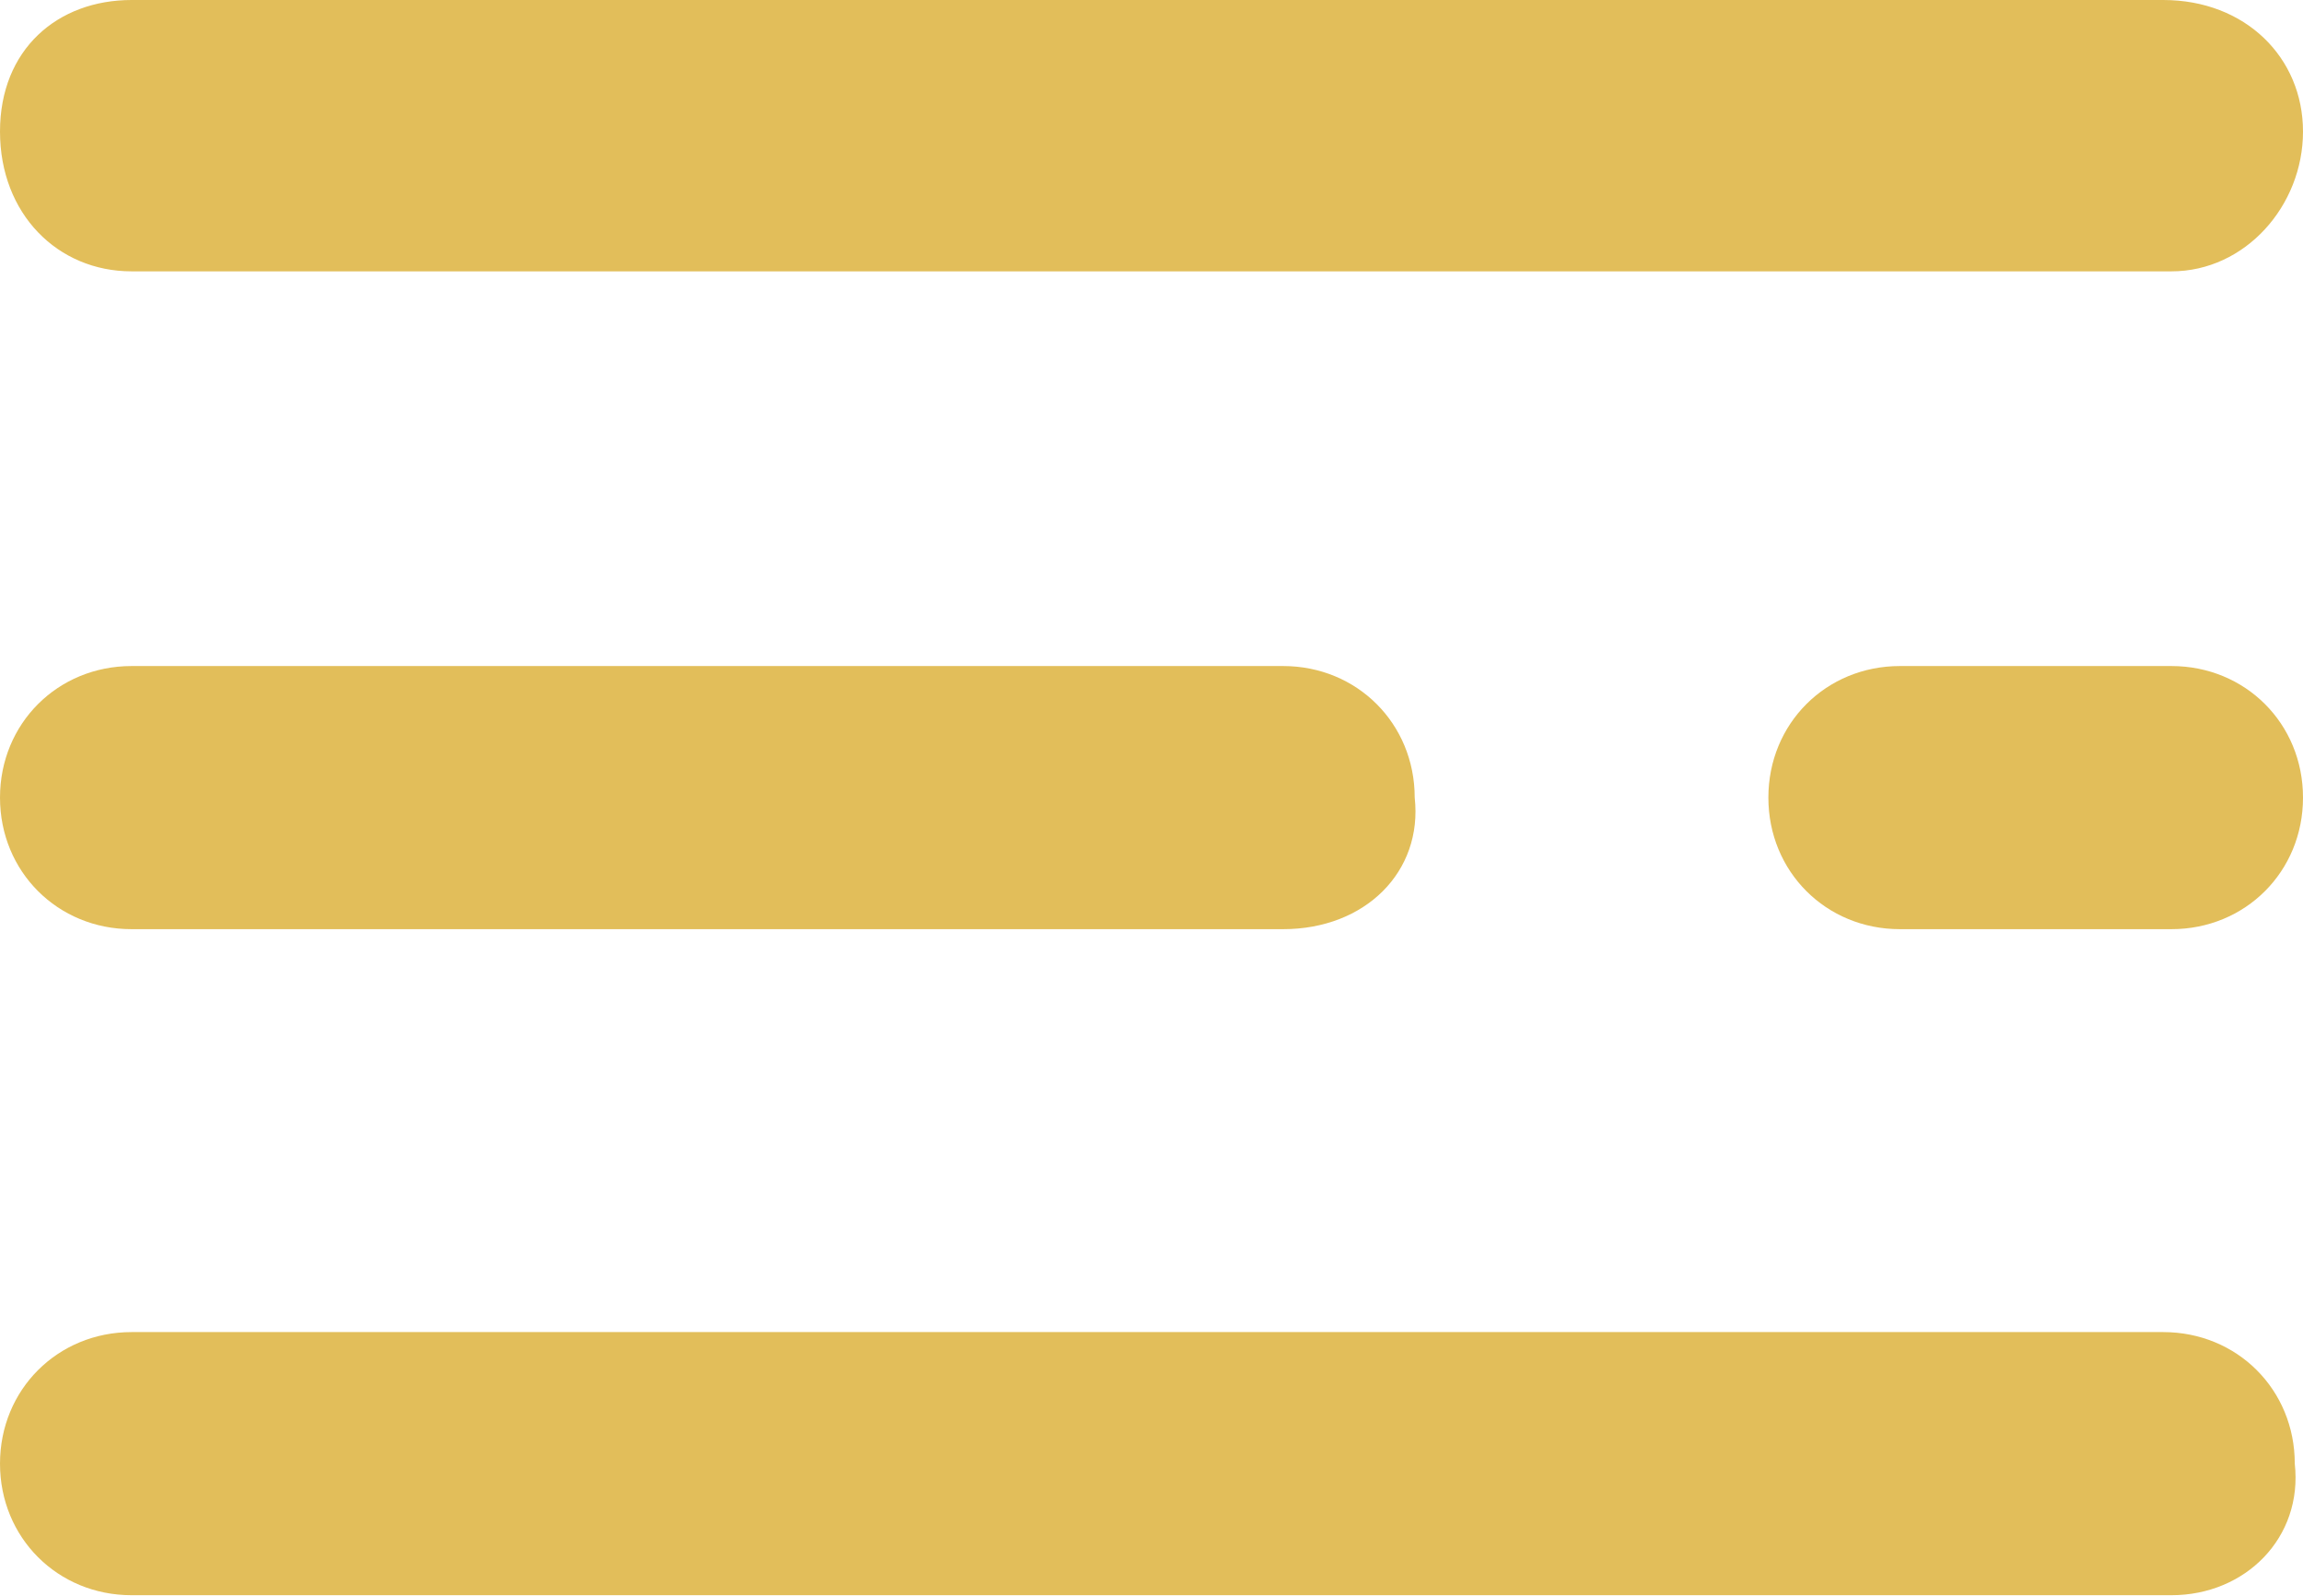
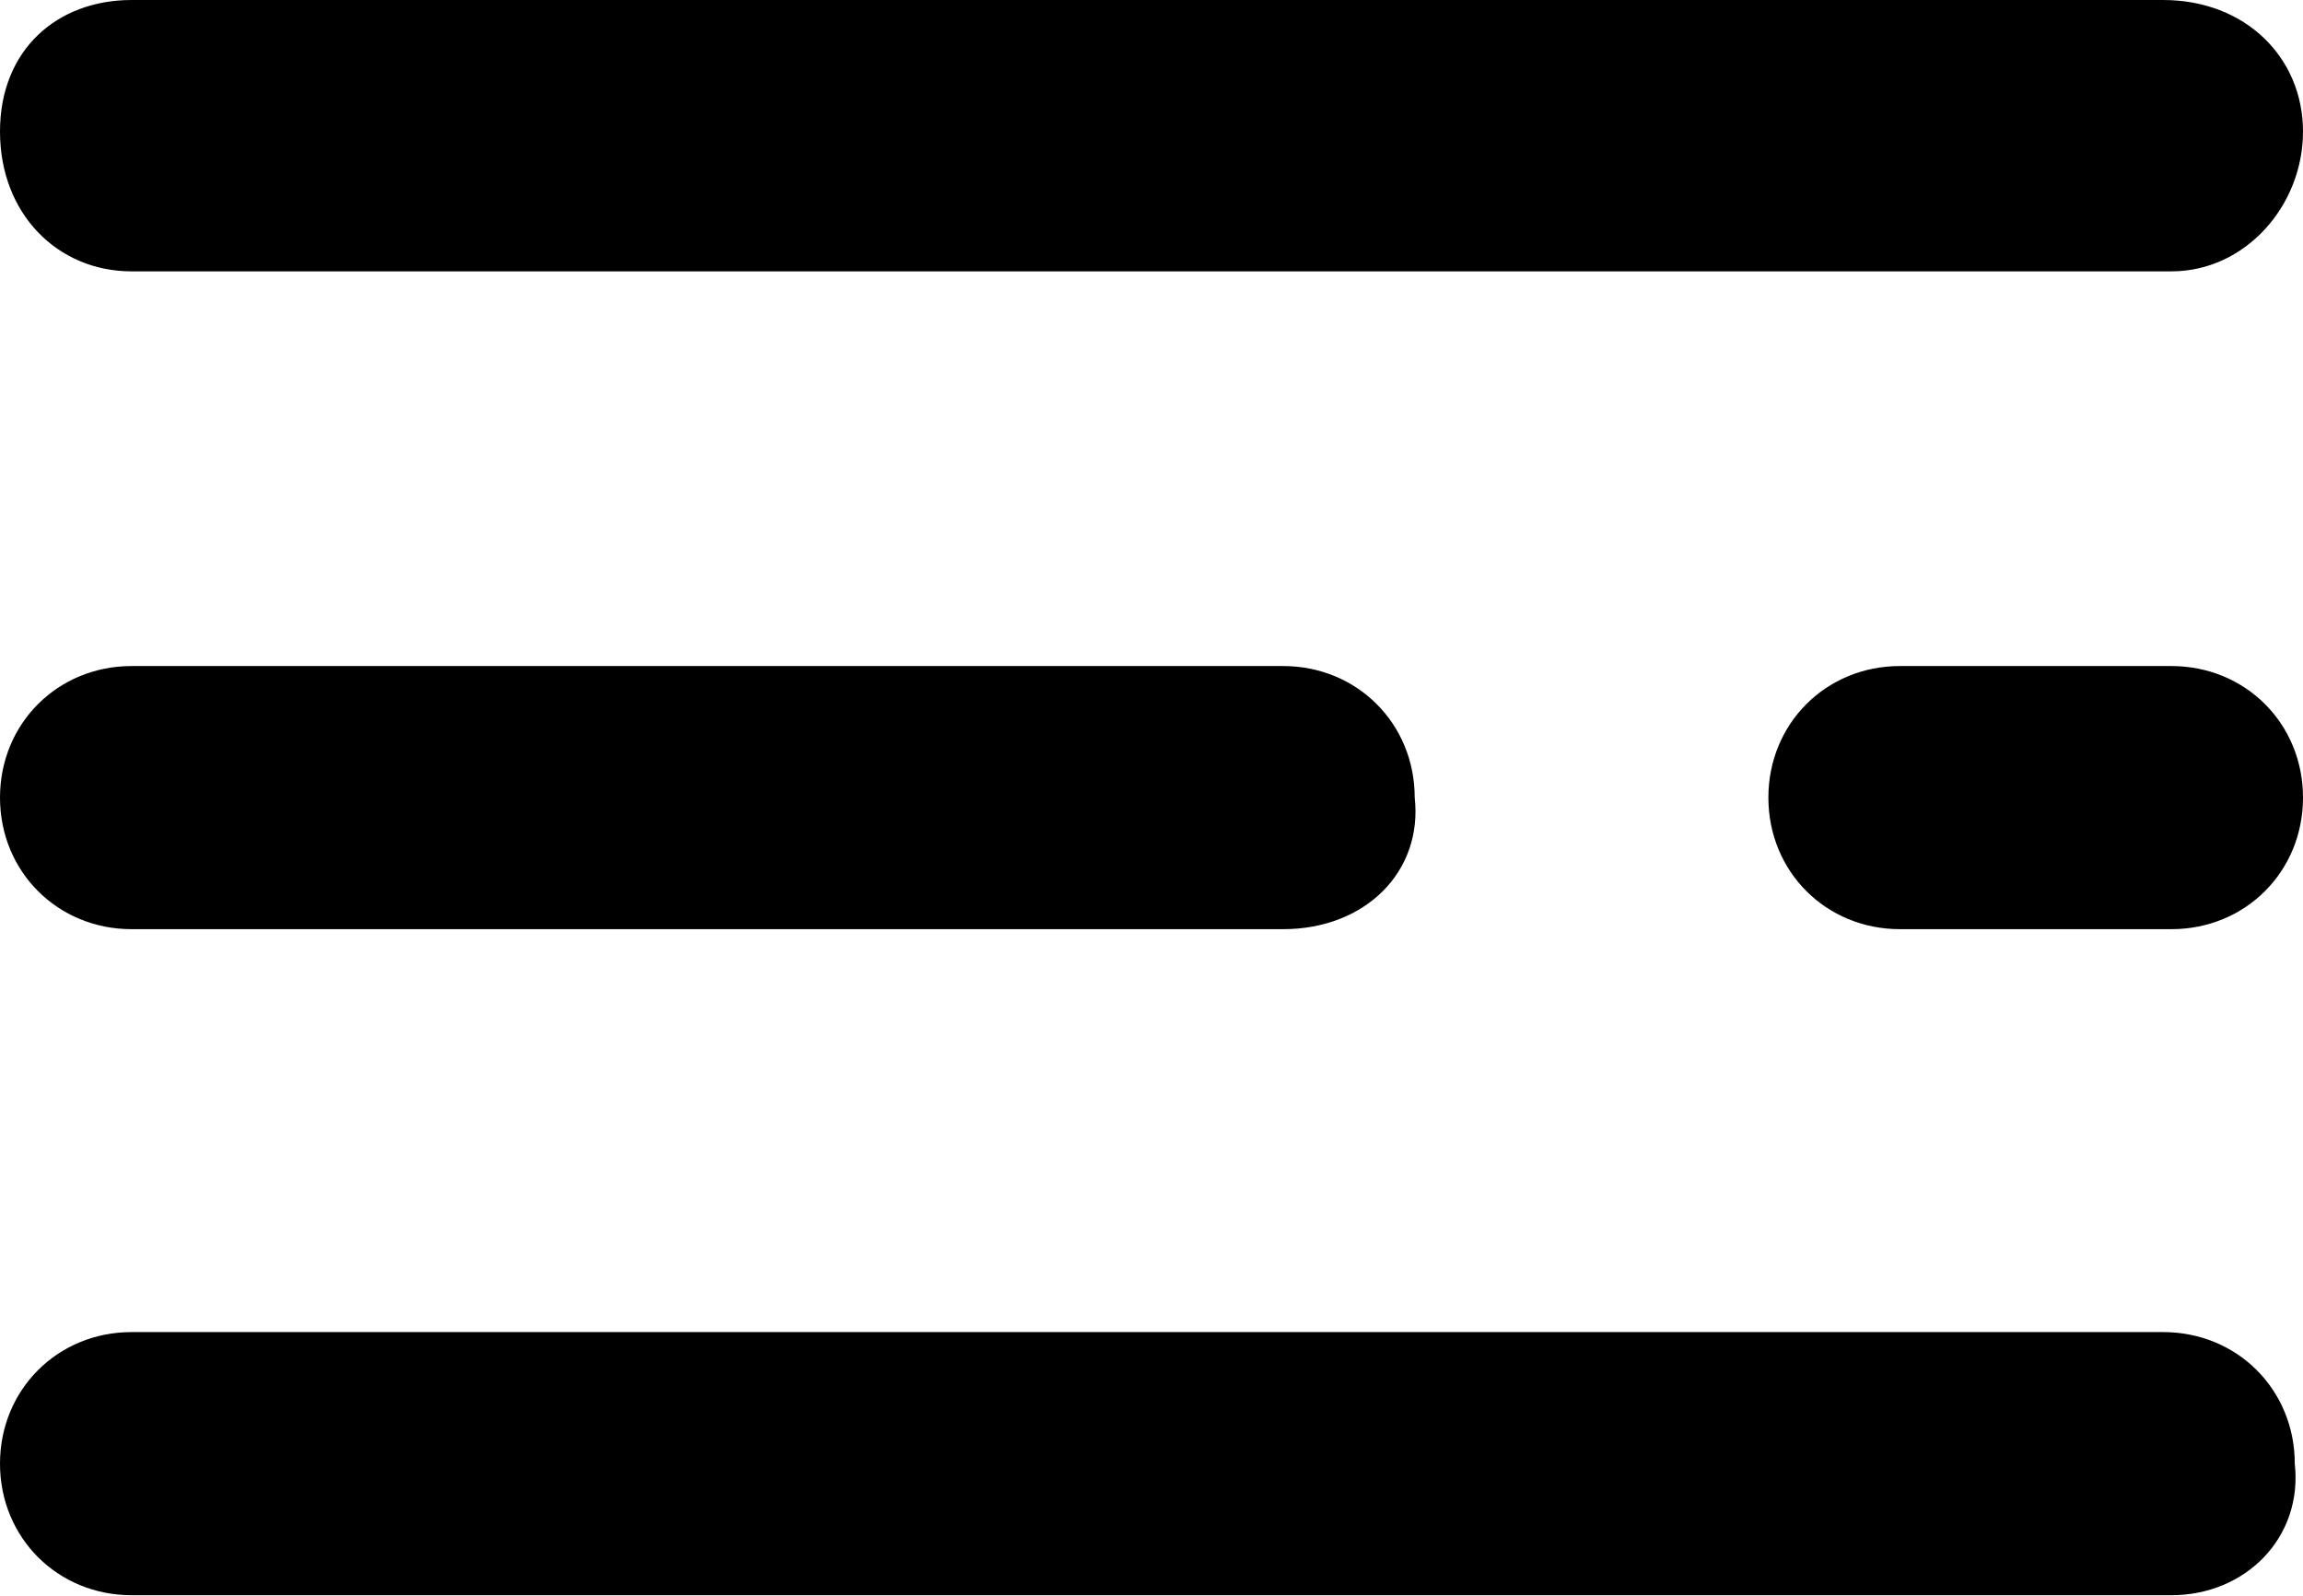
<svg xmlns="http://www.w3.org/2000/svg" version="1.1" x="0px" y="0px" width="28px" height="19.4px" viewBox="0 0 28 19.4" style="enable-background:new 0 0 28 19.4;" xml:space="preserve">
  <style type="text/css">
- 	.st0{fill:#e2be5a;}
- 	.st1{fill:#e2be5a;}
+ 	.st0{fill:#000000;}
+ 	.st1{fill:#000000;}
</style>
  <defs>
</defs>
  <g>
    <path class="st0" d="M26.4,3.3H1.6C0.7,3.3,0,2.6,0,1.6S0.7,0,1.6,0h24.7C27.3,0,28,0.7,28,1.6S27.3,3.3,26.4,3.3z" />
  </g>
  <g>
    <path class="st0" d="M26.4,19.4H1.6c-0.9,0-1.6-0.7-1.6-1.6c0-0.9,0.7-1.6,1.6-1.6h24.7c0.9,0,1.6,0.7,1.6,1.6   C28,18.7,27.3,19.4,26.4,19.4z" />
  </g>
  <g>
    <path class="st0" d="M15.6,11.3h-14C0.7,11.3,0,10.6,0,9.7c0-0.9,0.7-1.6,1.6-1.6h14c0.9,0,1.6,0.7,1.6,1.6   C17.3,10.6,16.6,11.3,15.6,11.3z" />
  </g>
  <g>
    <path class="st1" d="M26.4,11.3h-3.3c-0.9,0-1.6-0.7-1.6-1.6c0-0.9,0.7-1.6,1.6-1.6h3.3c0.9,0,1.6,0.7,1.6,1.6   C28,10.6,27.3,11.3,26.4,11.3z" />
  </g>
</svg>
